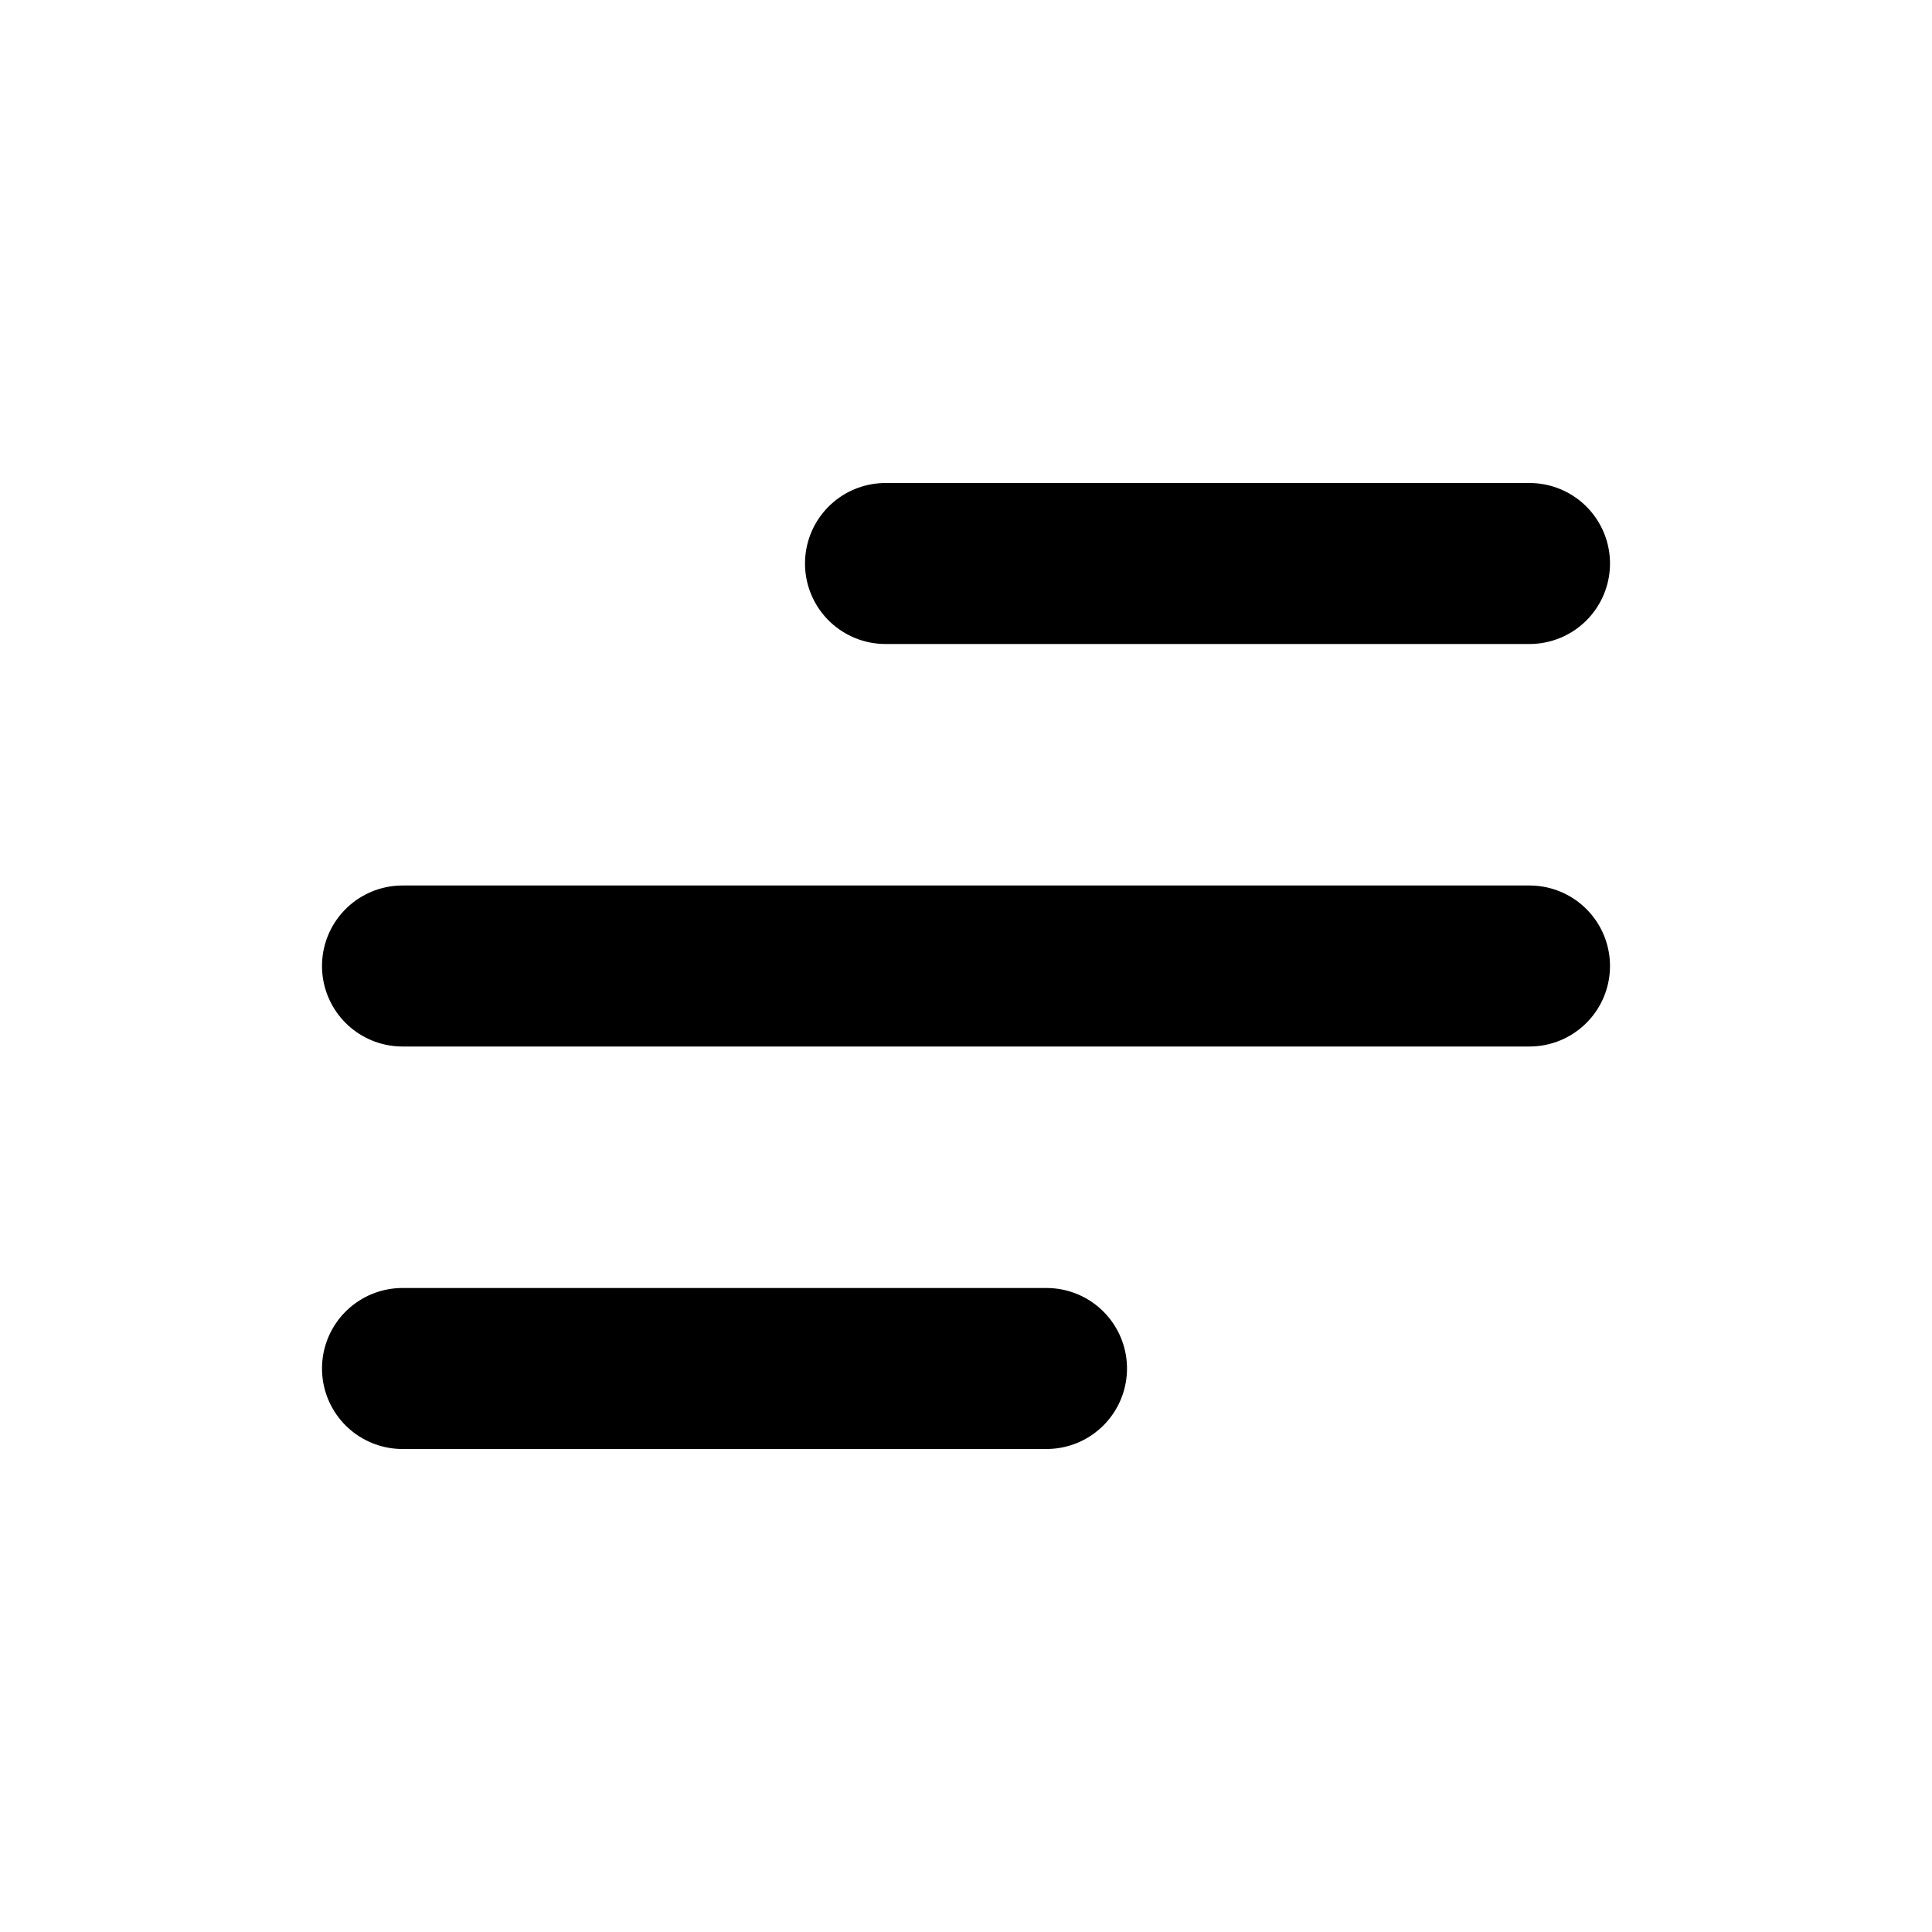
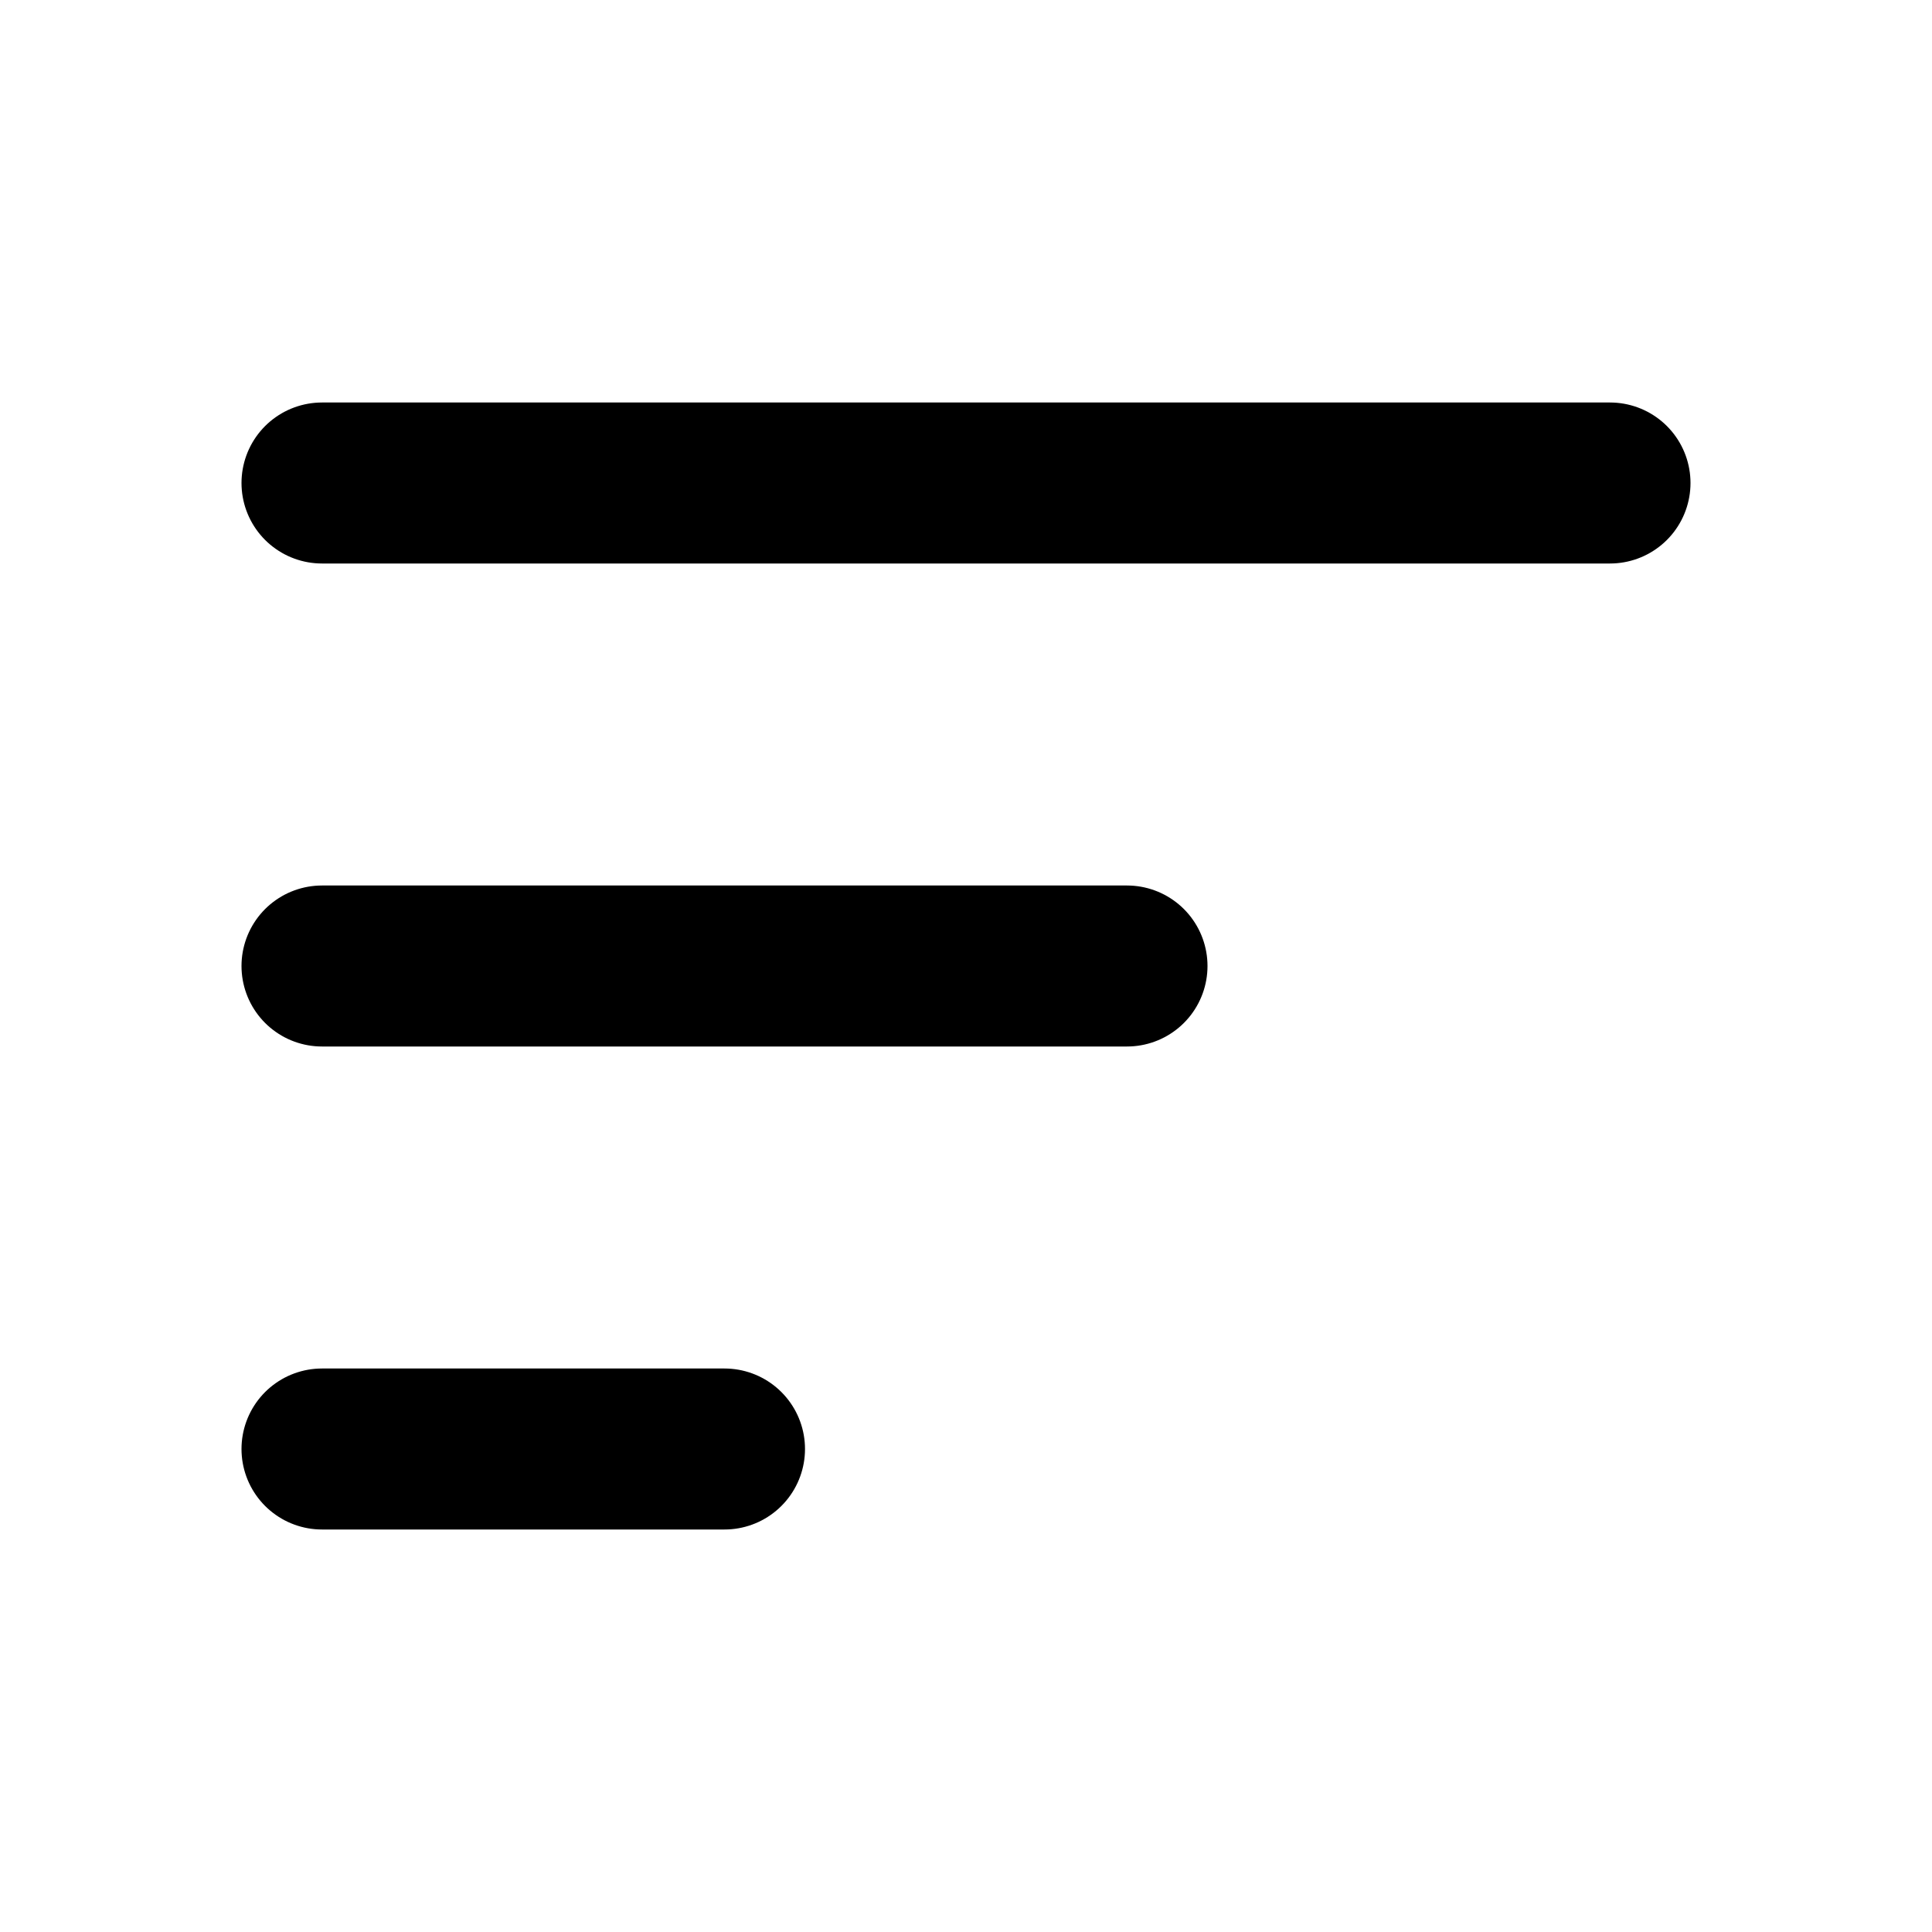
<svg xmlns="http://www.w3.org/2000/svg" width="800px" height="800px" viewBox="0 0 24 24" fill="none">
-   <g id="Menu / Menu_Alt_05">
-     <path id="Vector" d="M5 17H13M5 12H19M11 7H19" stroke="#000000" stroke-width="2" stroke-linecap="round" stroke-linejoin="round" />
-   </g>
+   <path d="M4 6H20M4 12H14M4 18H9" stroke="#000000" stroke-width="2" stroke-linecap="round" stroke-linejoin="round" />
</svg>
